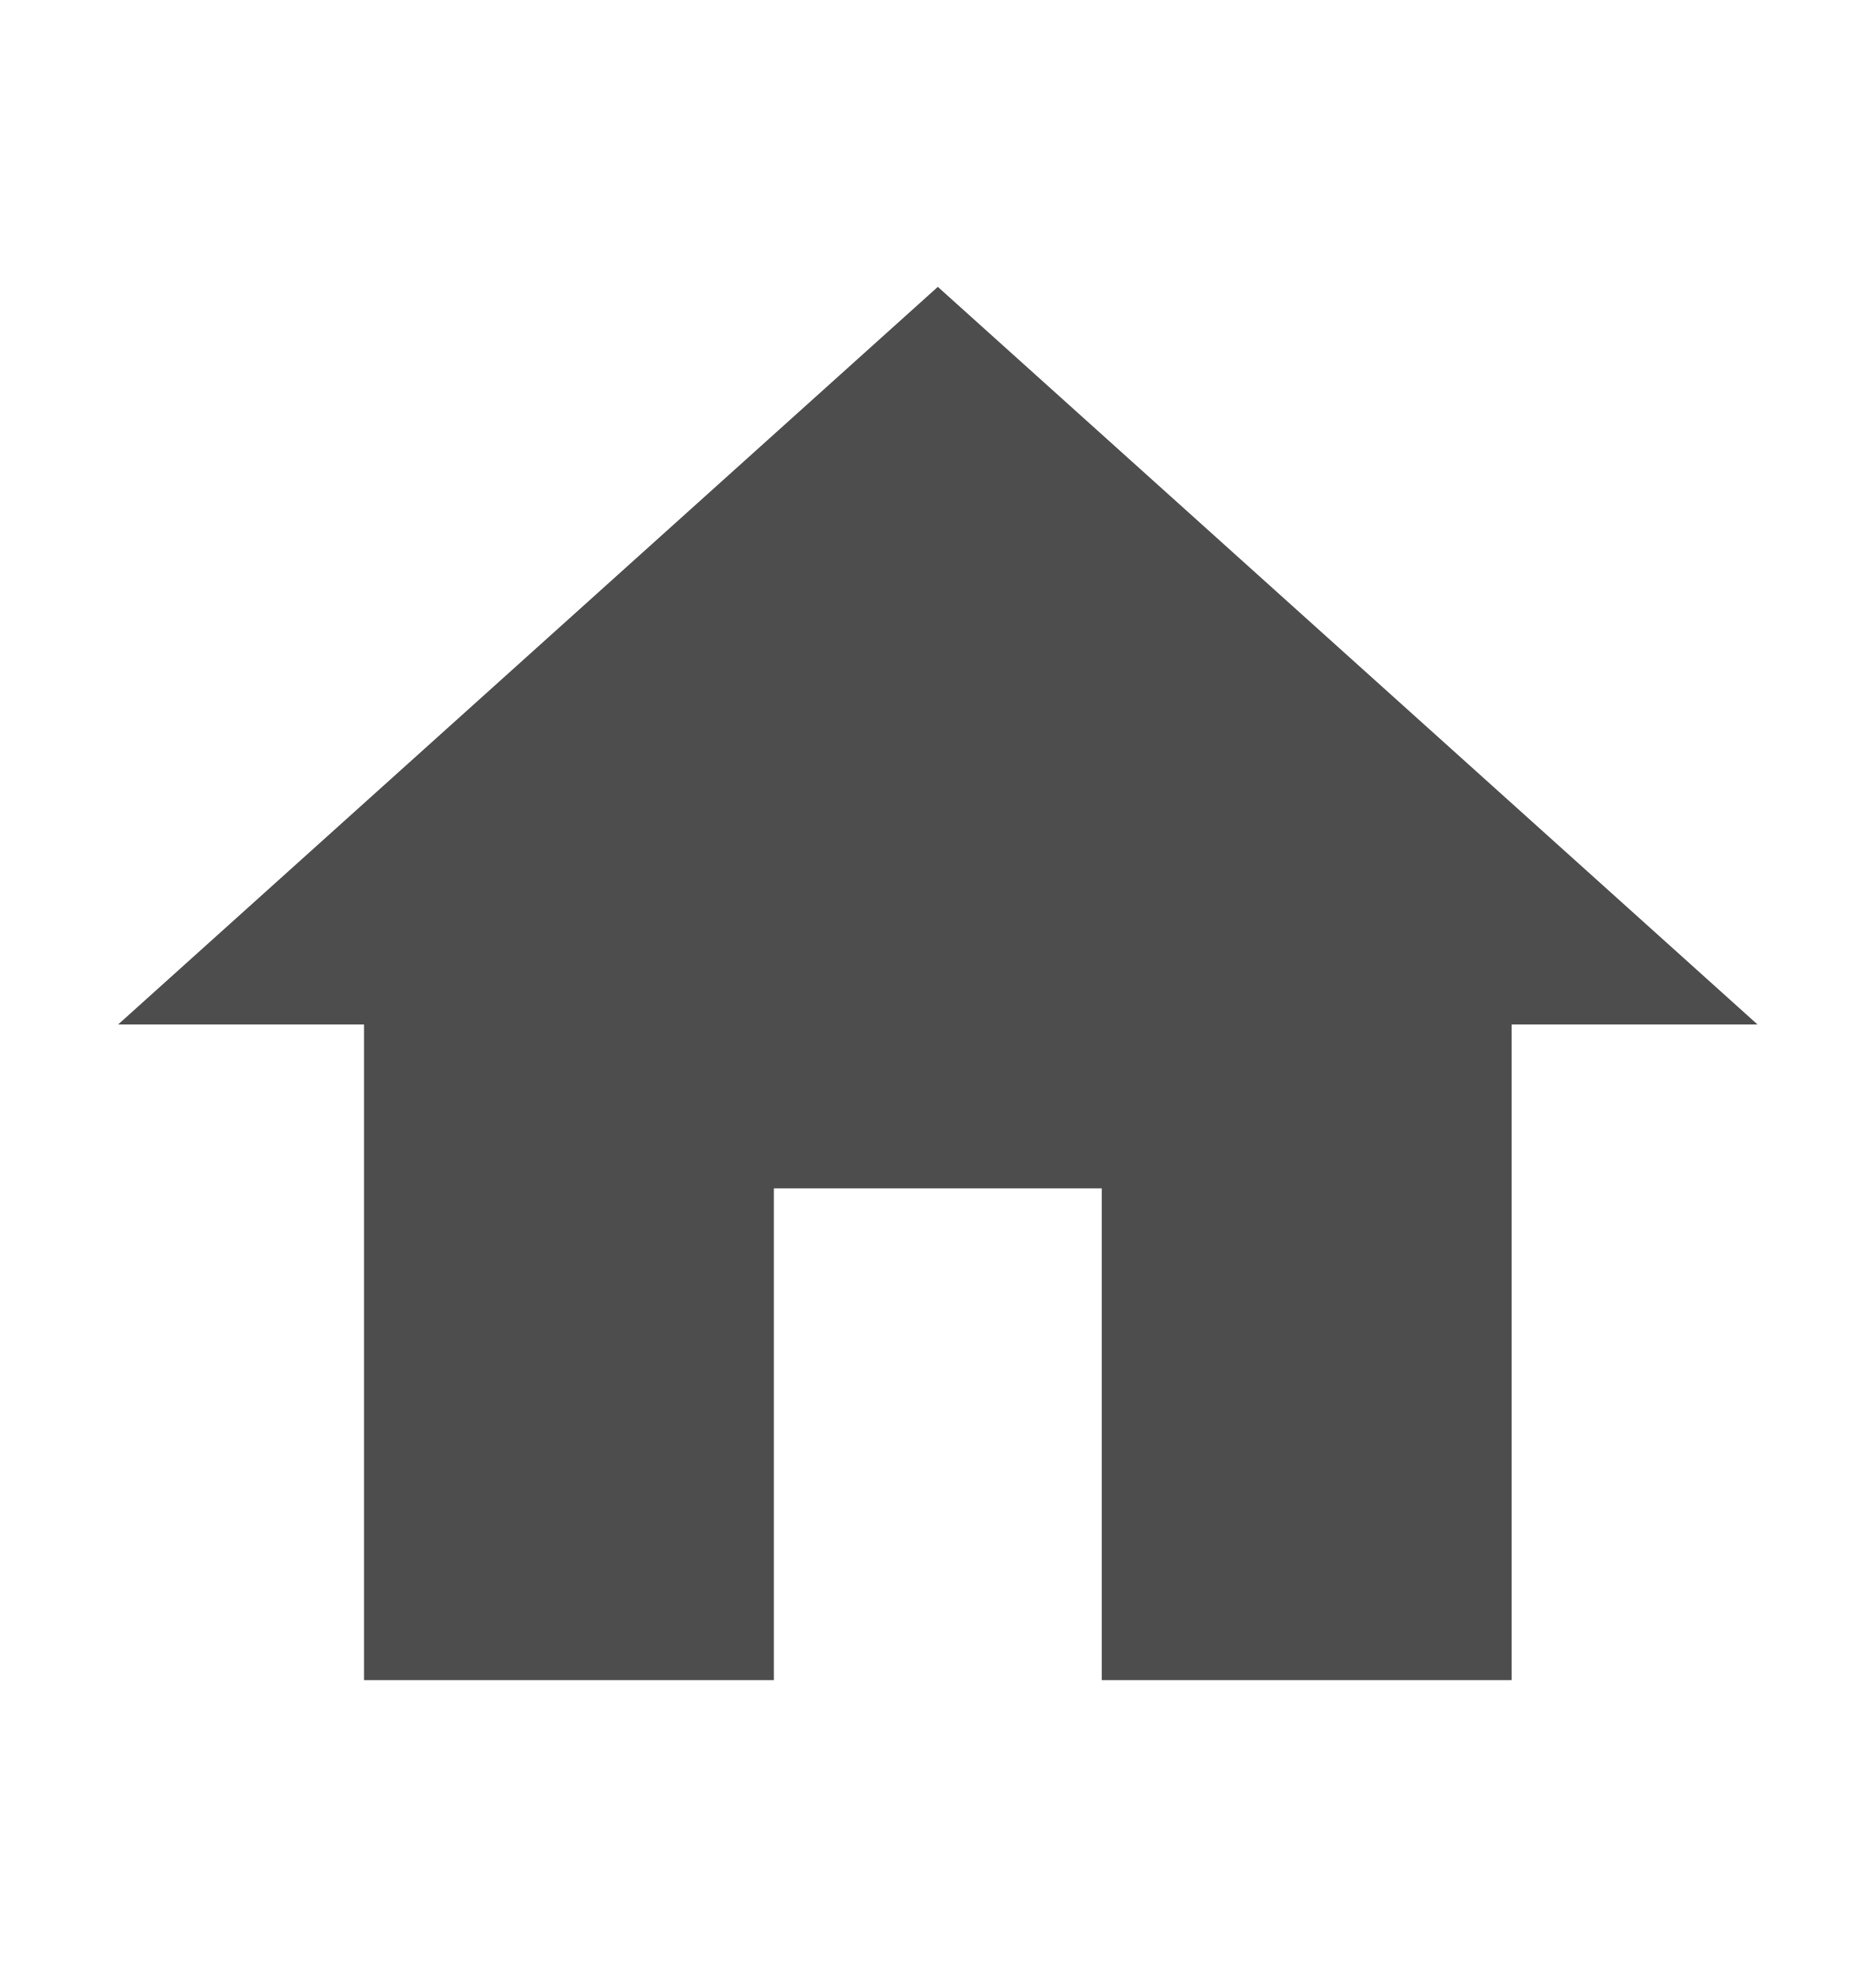
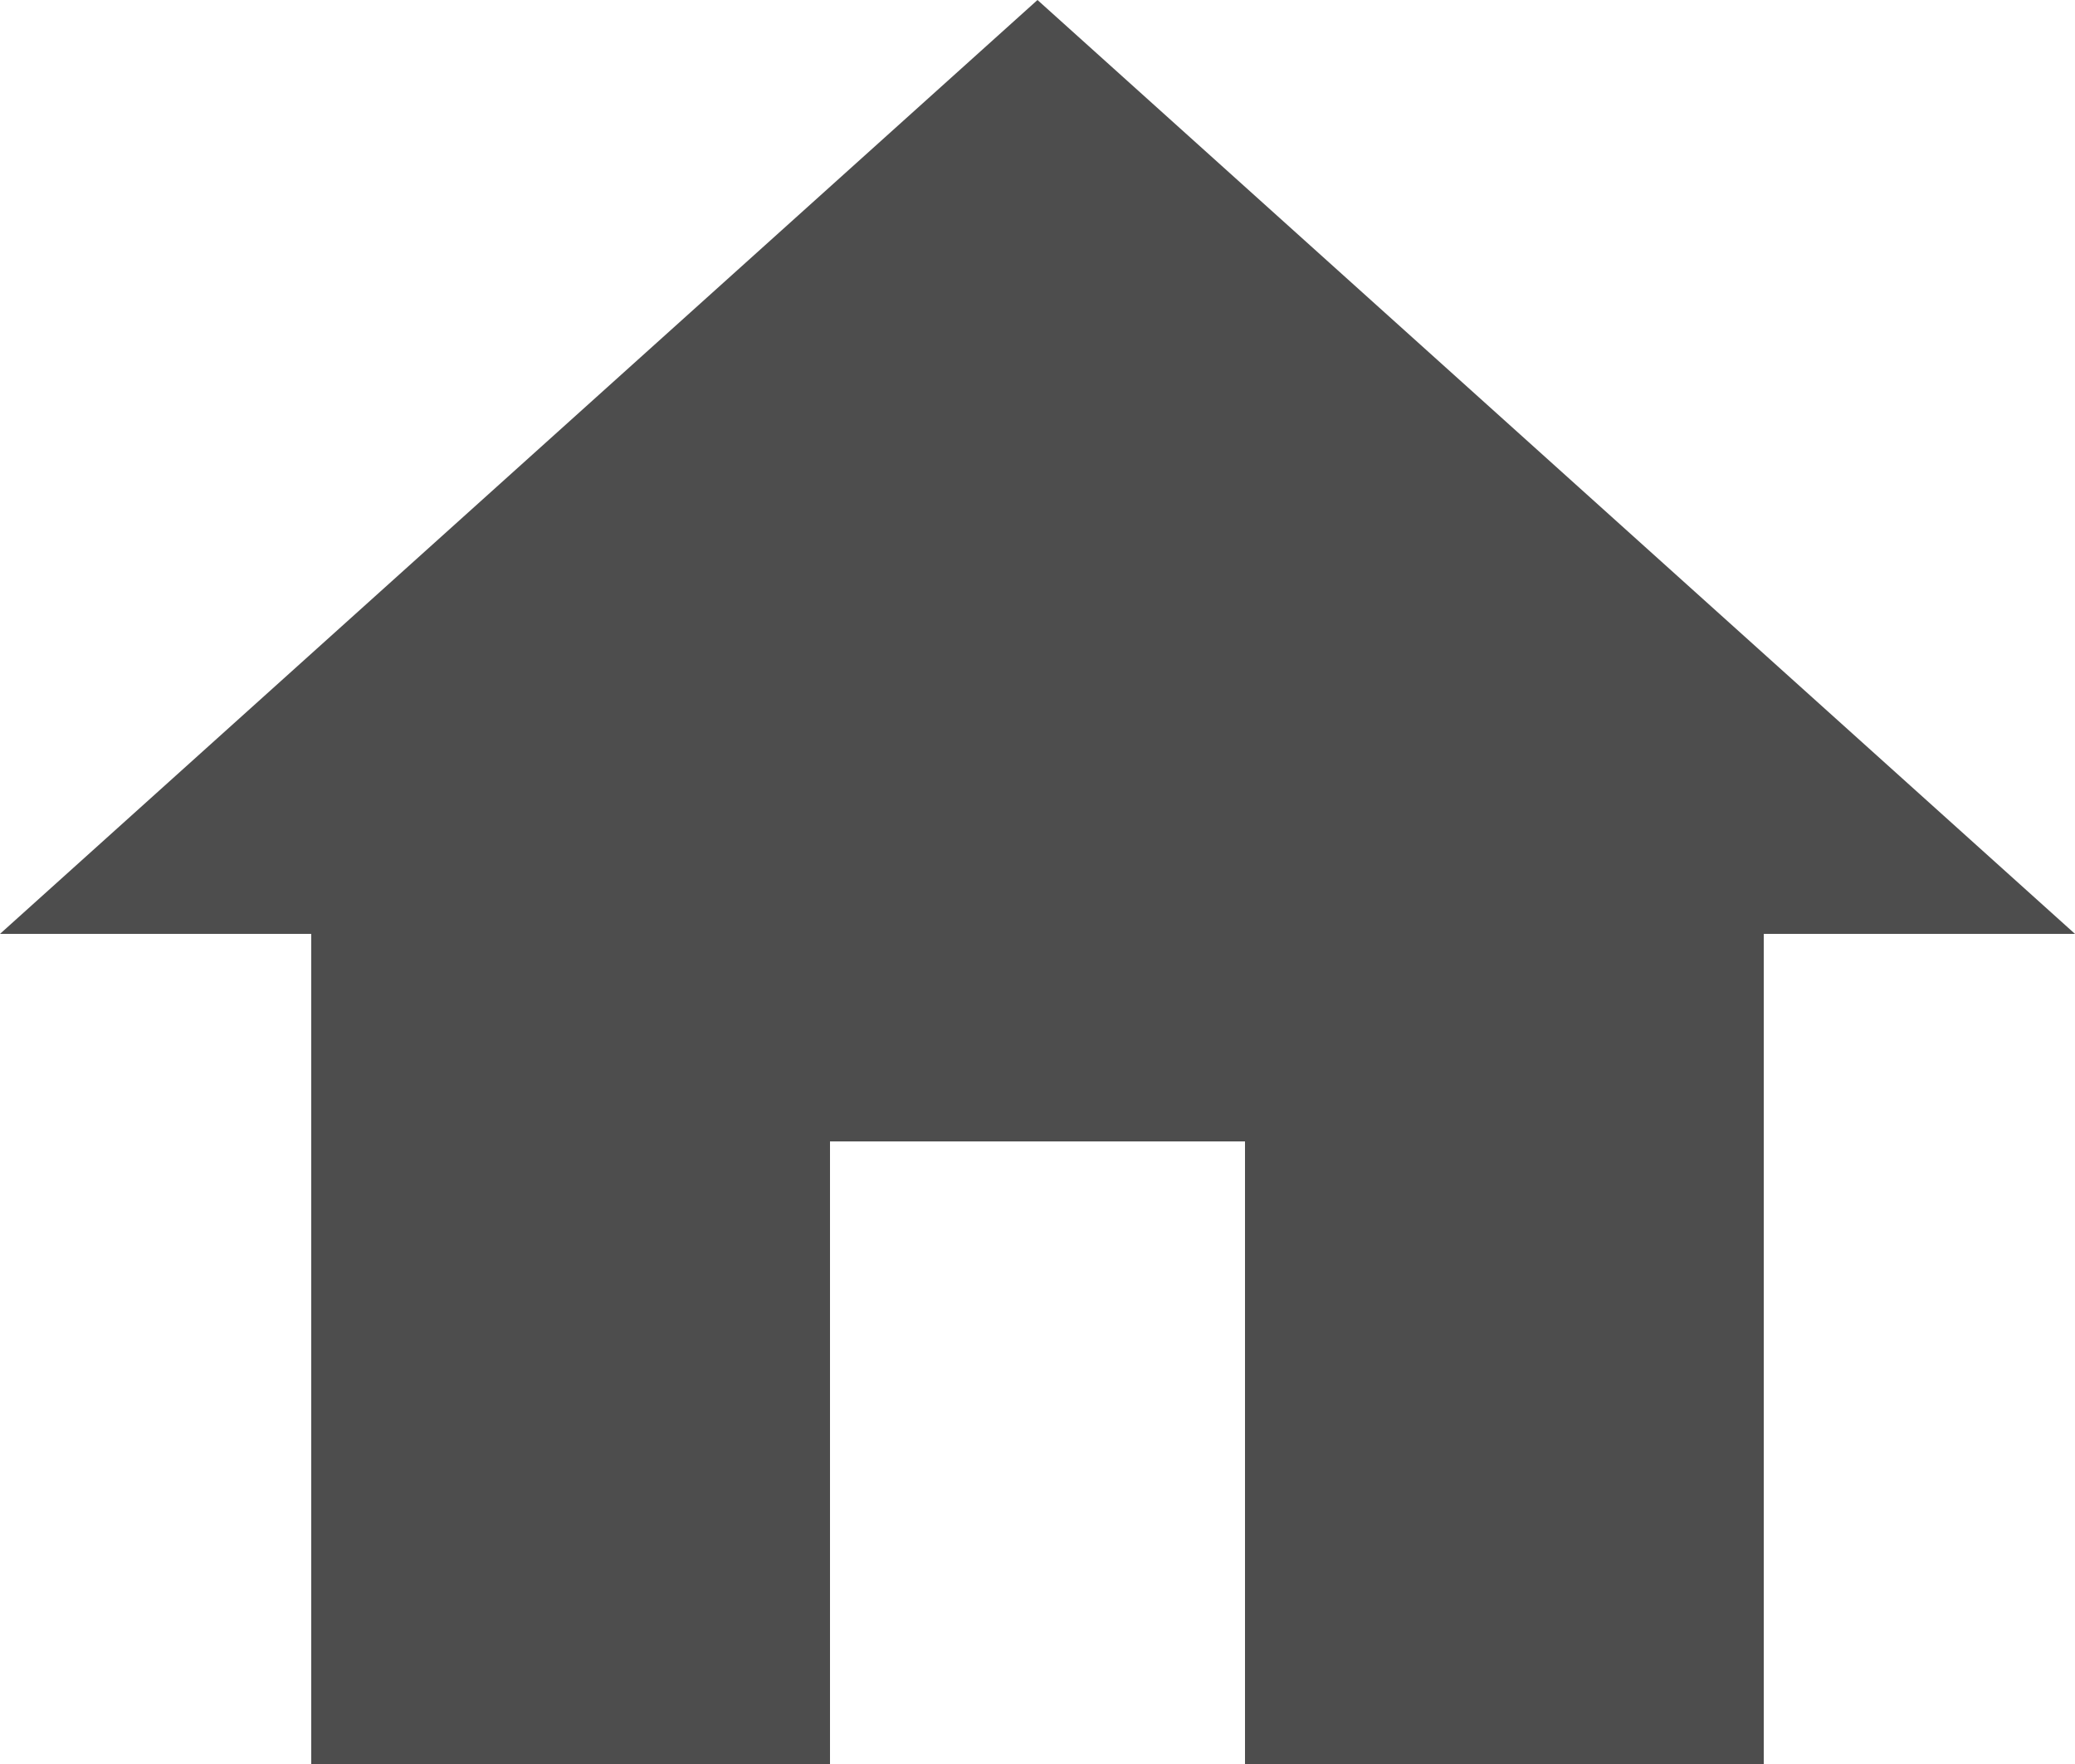
- <svg xmlns="http://www.w3.org/2000/svg" height="24" viewBox="0 0 22.881 24" width="22.881" id="svg2" version="1.1" style="fill:#000000">
+ <svg xmlns="http://www.w3.org/2000/svg" height="17" viewBox="0 0 20 17" width="20" id="svg2" version="1.1" style="fill:#000000">
  <defs id="defs10" />
-   <path d="m 9.441,20.5 0,-6 4,0 0,6 5,0 0,-8 3,0 -10,-9 -10,9 3,0 0,8 z" id="path4" style="fill:#4d4d4d;fill-opacity:1" />
+   <path d="m 8,17 0,-6 4,0 0,6 5,0 0,-8 3,0 L 10,0 0,9 3,9 3,17 Z" id="path4" style="fill:#4d4d4d;fill-opacity:1" />
</svg>
